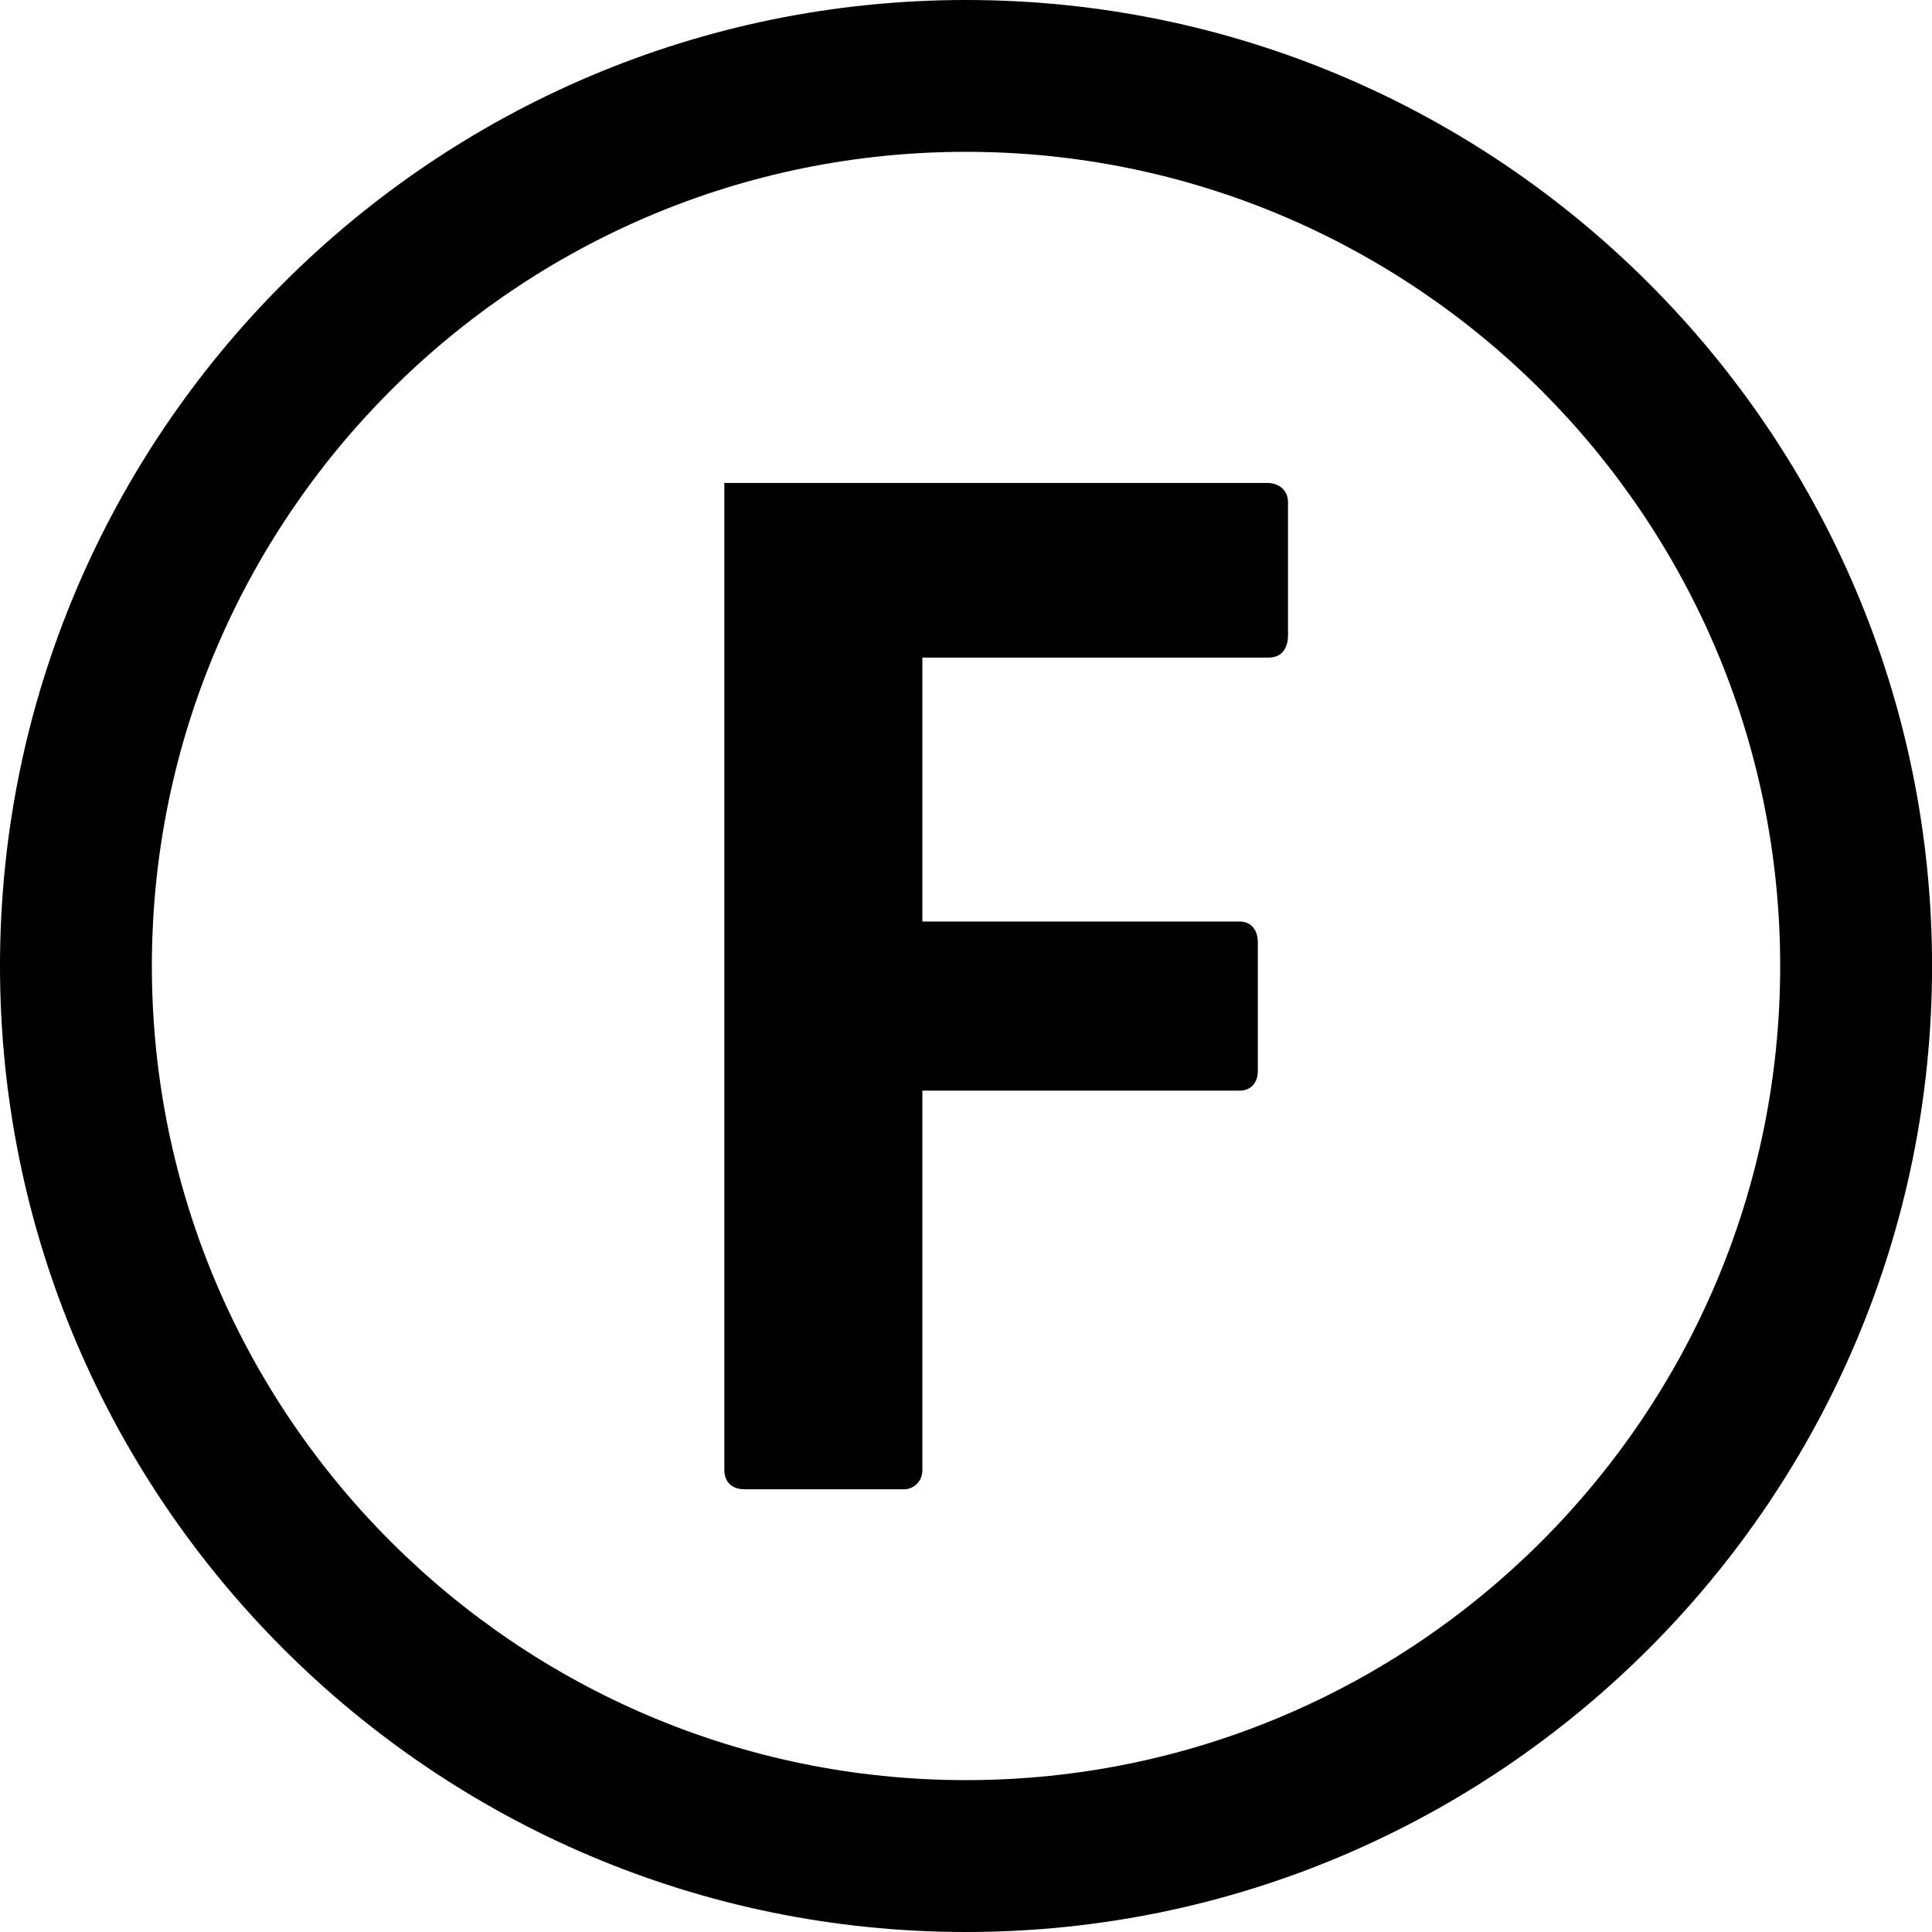
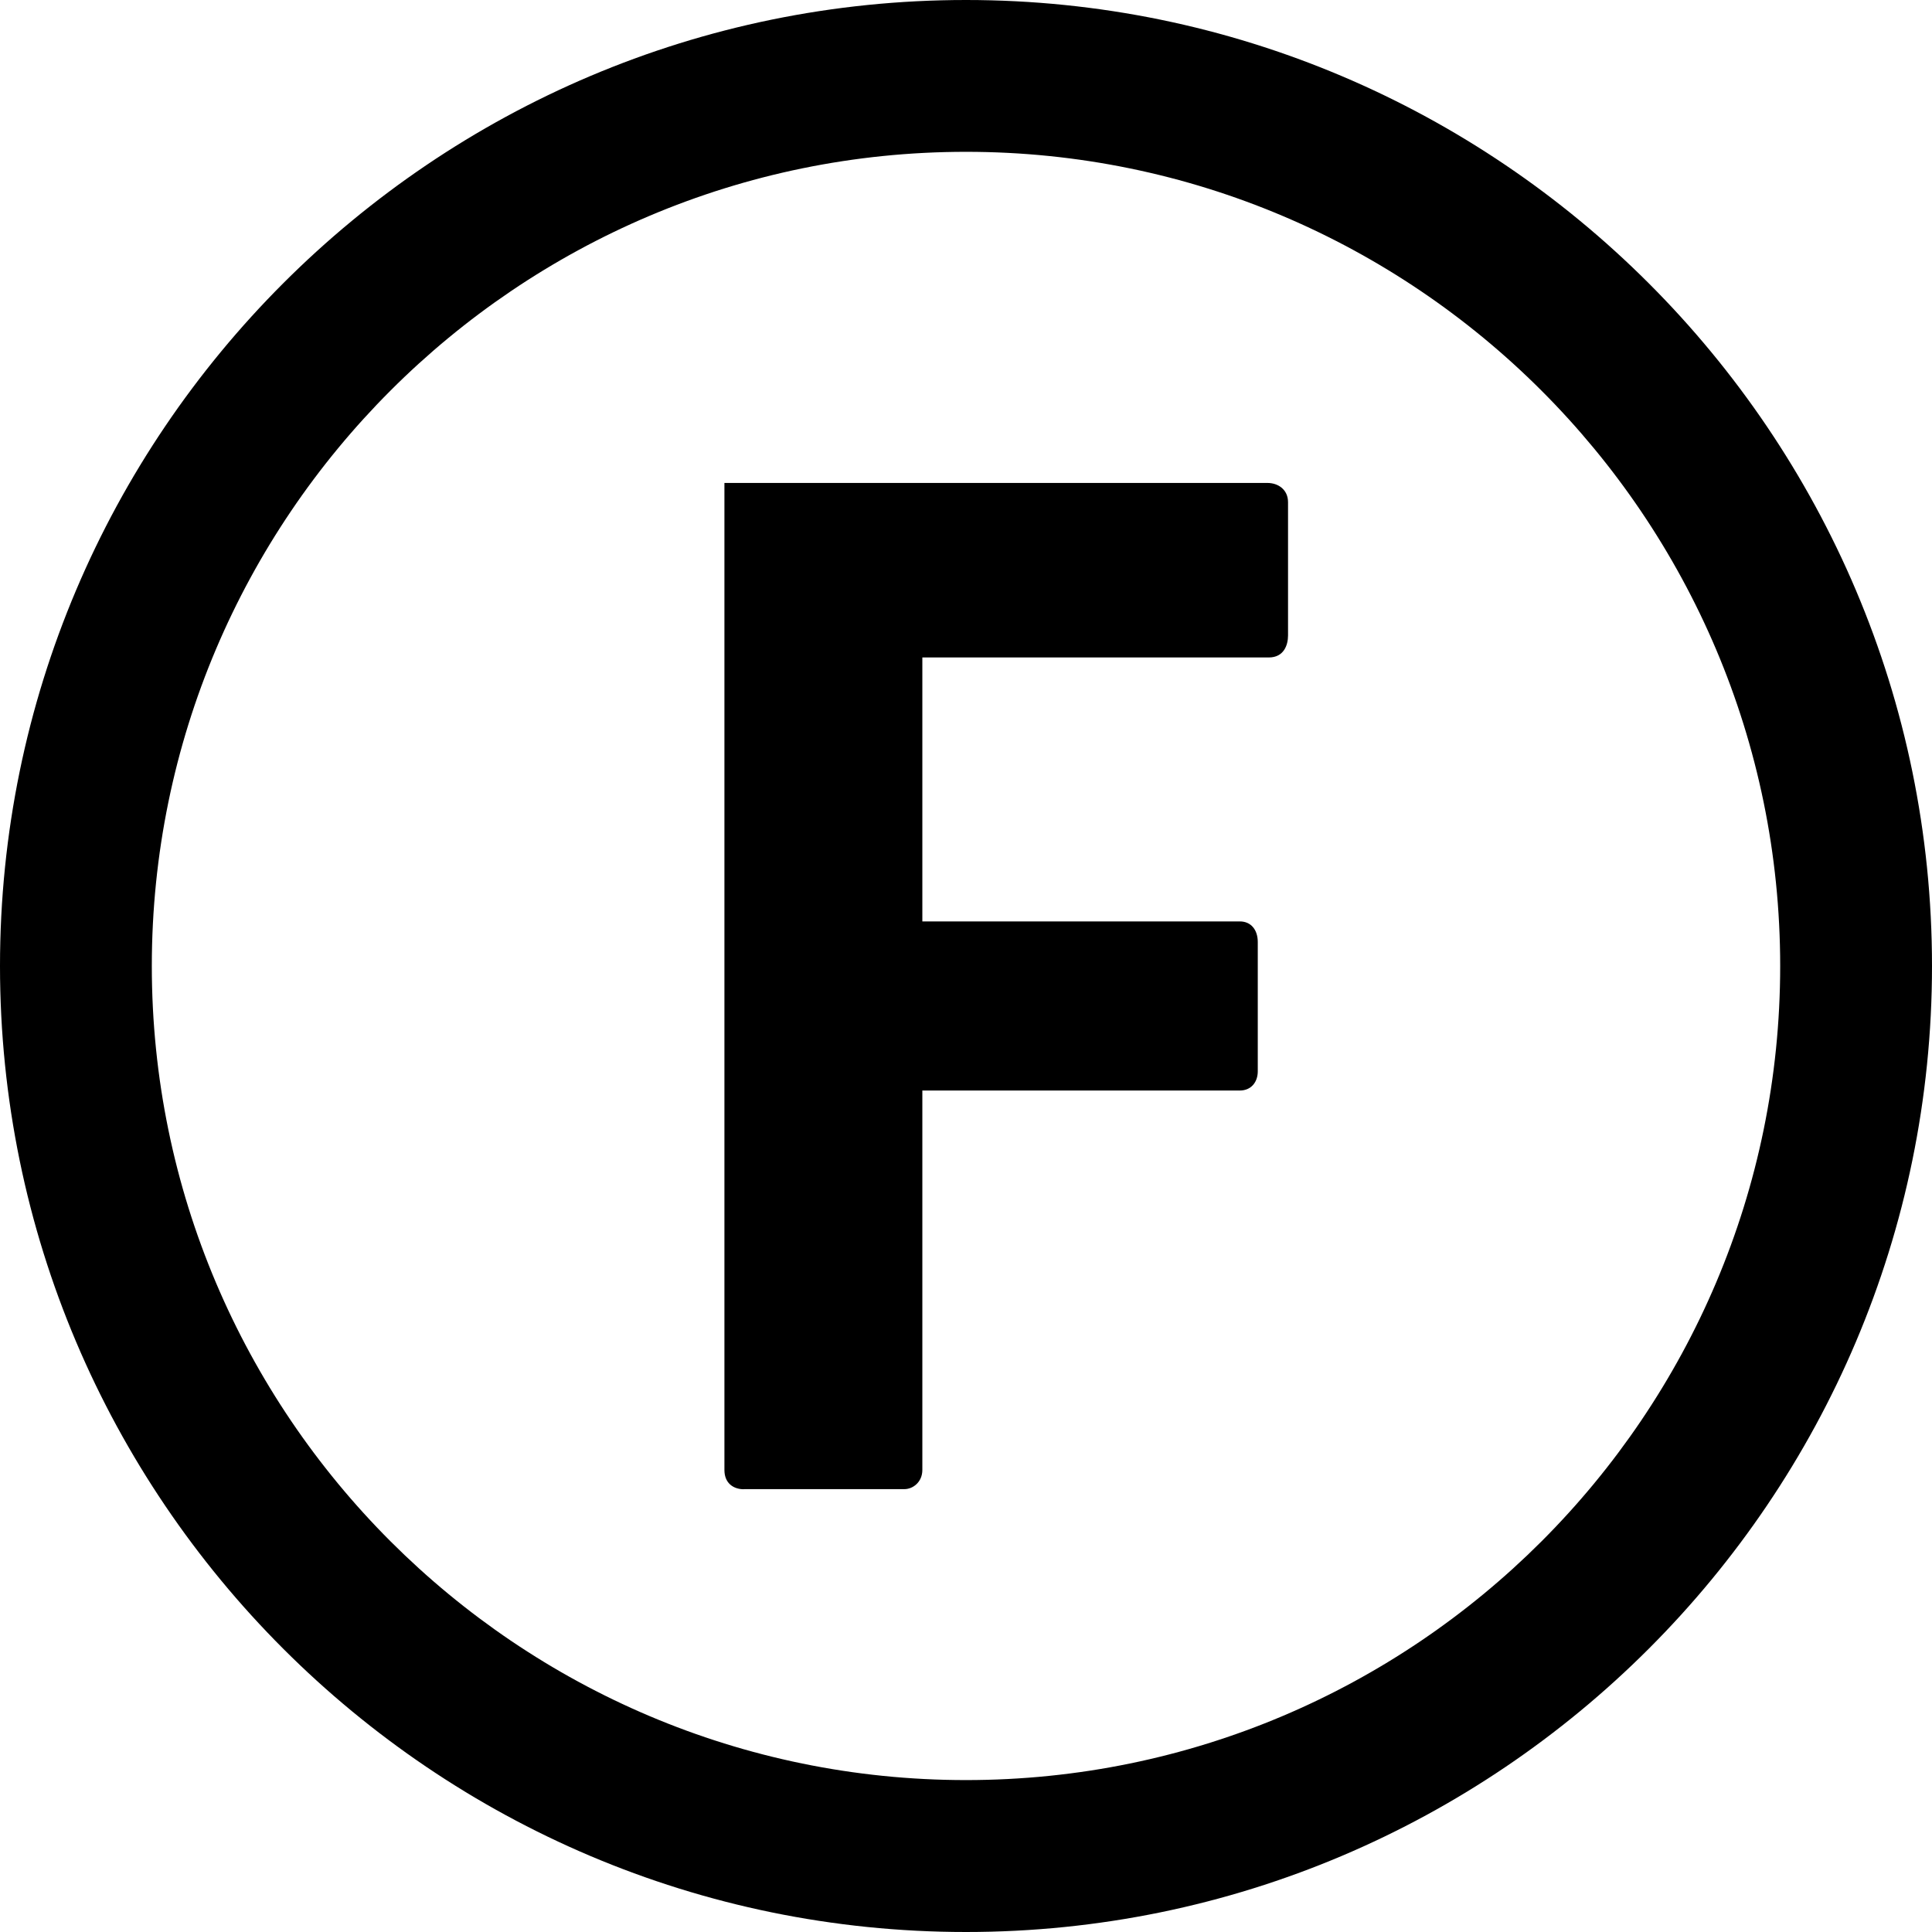
- <svg xmlns="http://www.w3.org/2000/svg" viewBox="0 0 37.795 37.795" version="1.1" id="svg14" width="37.795" height="37.795">
+ <svg xmlns="http://www.w3.org/2000/svg" viewBox="0 0 18.898 18.898" version="1.1" id="svg14" width="18.898" height="18.898">
  <defs id="defs18" />
-   <path id="path16" style="fill:#000000;fill-opacity:1;fill-rule:nonzero;stroke:none;stroke-width:0.133" d="M 18.898,0 C 8.477,0 0,8.478 0,18.897 c 0,10.42 8.477,18.898 18.898,18.898 10.421,0 18.898,-8.478 18.898,-18.898 C 37.795,8.478 29.319,0 18.898,0 Z m 0,2.97 c 8.783,0 15.927,7.146 15.927,15.927 0,8.784 -7.145,15.927 -15.927,15.927 -8.783,0 -15.927,-7.143 -15.927,-15.927 0,-8.781 7.145,-15.927 15.927,-15.927">
+   <path id="path16" style="fill:#000000;fill-opacity:1;fill-rule:nonzero;stroke:none;stroke-width:0.133" d="M 9.449,0 C 4.238,0 0,4.239 0,9.449 c 0,5.21 4.238,9.449 9.449,9.449 5.211,0 9.449,-4.239 9.449,-9.449 C 18.898,4.239 14.659,0 9.449,0 Z m 0,1.485 c 4.391,0 7.964,3.573 7.964,7.964 0,4.392 -3.572,7.963 -7.964,7.963 -4.391,0 -7.964,-3.572 -7.964,-7.963 0,-4.391 3.572,-7.964 7.964,-7.964">
    </path>
-   <path id="path-3" style="fill:#000000;fill-opacity:1;fill-rule:nonzero;stroke:none;stroke-width:0.133" d="m 14.547,29.133 c -0.188,0 -0.377,-0.108 -0.377,-0.376 V 9.448 h 10.623 c 0.216,0 0.404,0.134 0.404,0.377 v 2.609 c 0,0.188 -0.081,0.43 -0.376,0.43 h -6.777 v 5.164 h 6.212 c 0.215,0 0.35,0.162 0.35,0.404 v 2.527 c 0,0.215 -0.134,0.377 -0.35,0.377 h -6.212 v 7.422 c 0,0.242 -0.189,0.376 -0.35,0.376 h -3.146">
+   <path id="path-3" style="fill:#000000;fill-opacity:1;fill-rule:nonzero;stroke:none;stroke-width:0.133" d="m 7.274,14.567 c -0.094,0 -0.188,-0.054 -0.188,-0.188 V 4.724 h 5.311 c 0.108,0 0.202,0.067 0.202,0.188 v 1.304 c 0,0.094 -0.041,0.215 -0.188,0.215 H 9.022 V 9.013 h 3.106 c 0.108,0 0.175,0.081 0.175,0.202 v 1.264 c 0,0.108 -0.067,0.188 -0.175,0.188 H 9.022 v 3.711 c 0,0.121 -0.094,0.188 -0.175,0.188 H 7.274">
    </path>
</svg>
